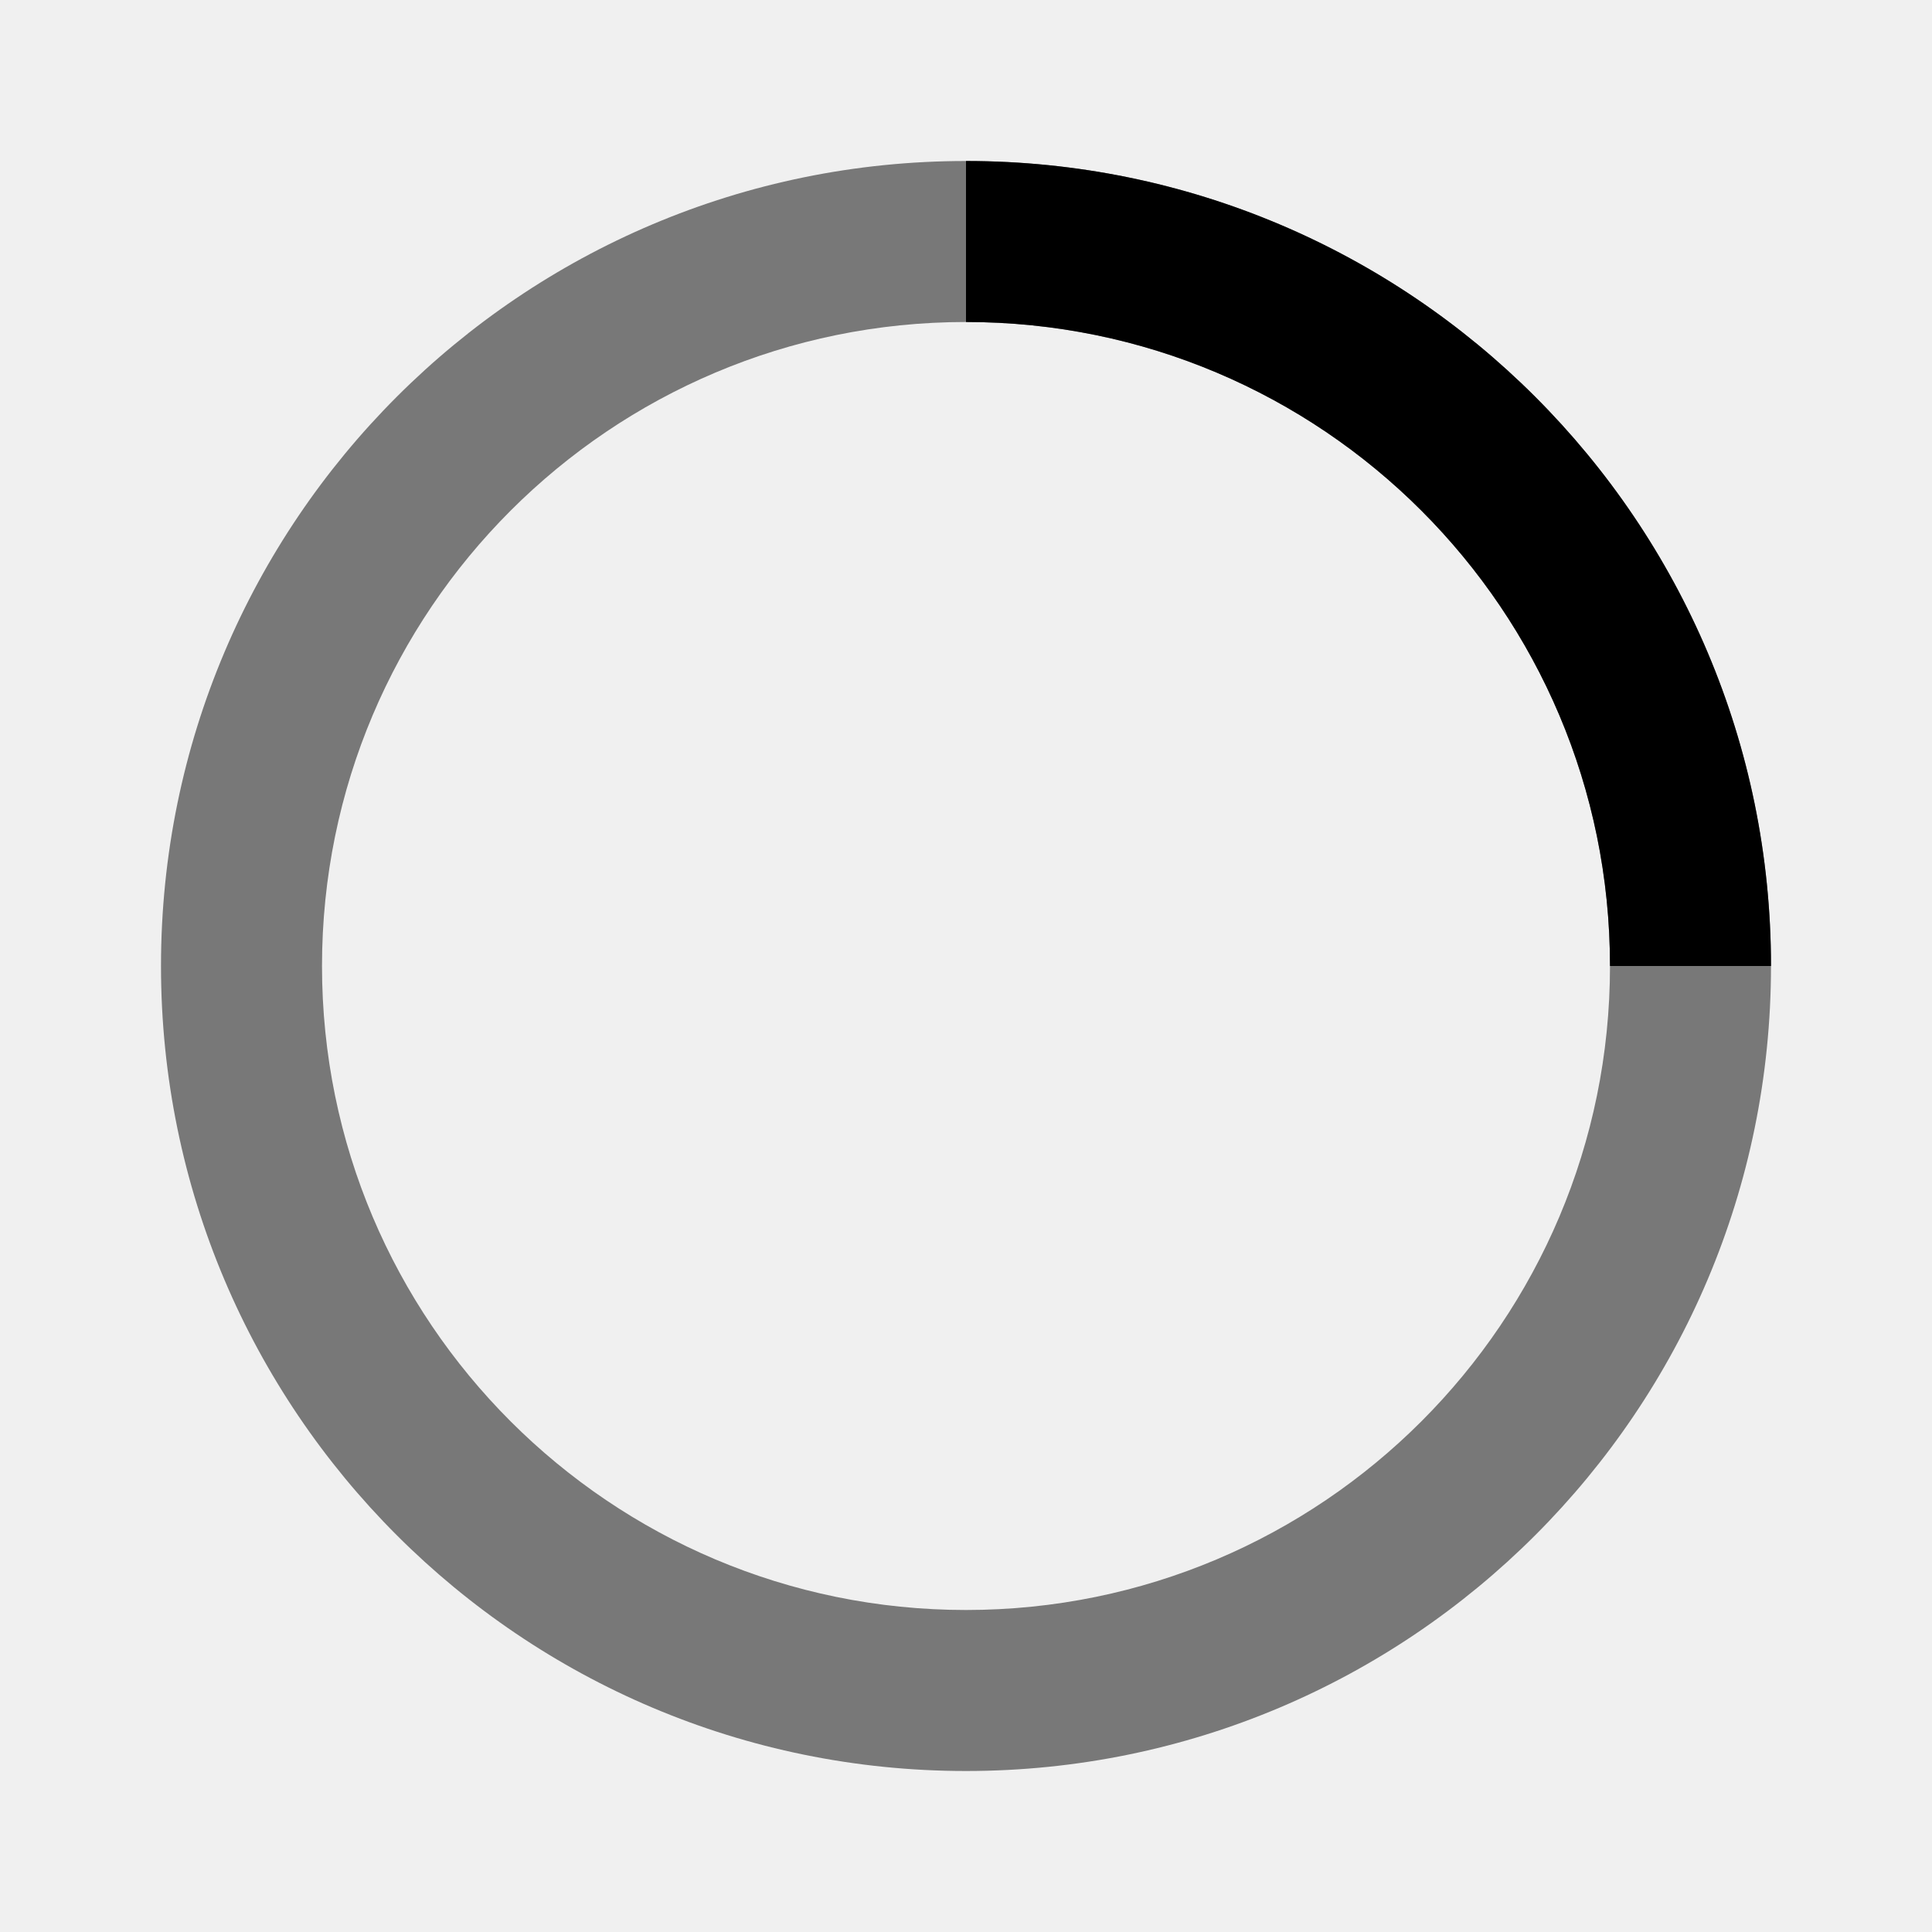
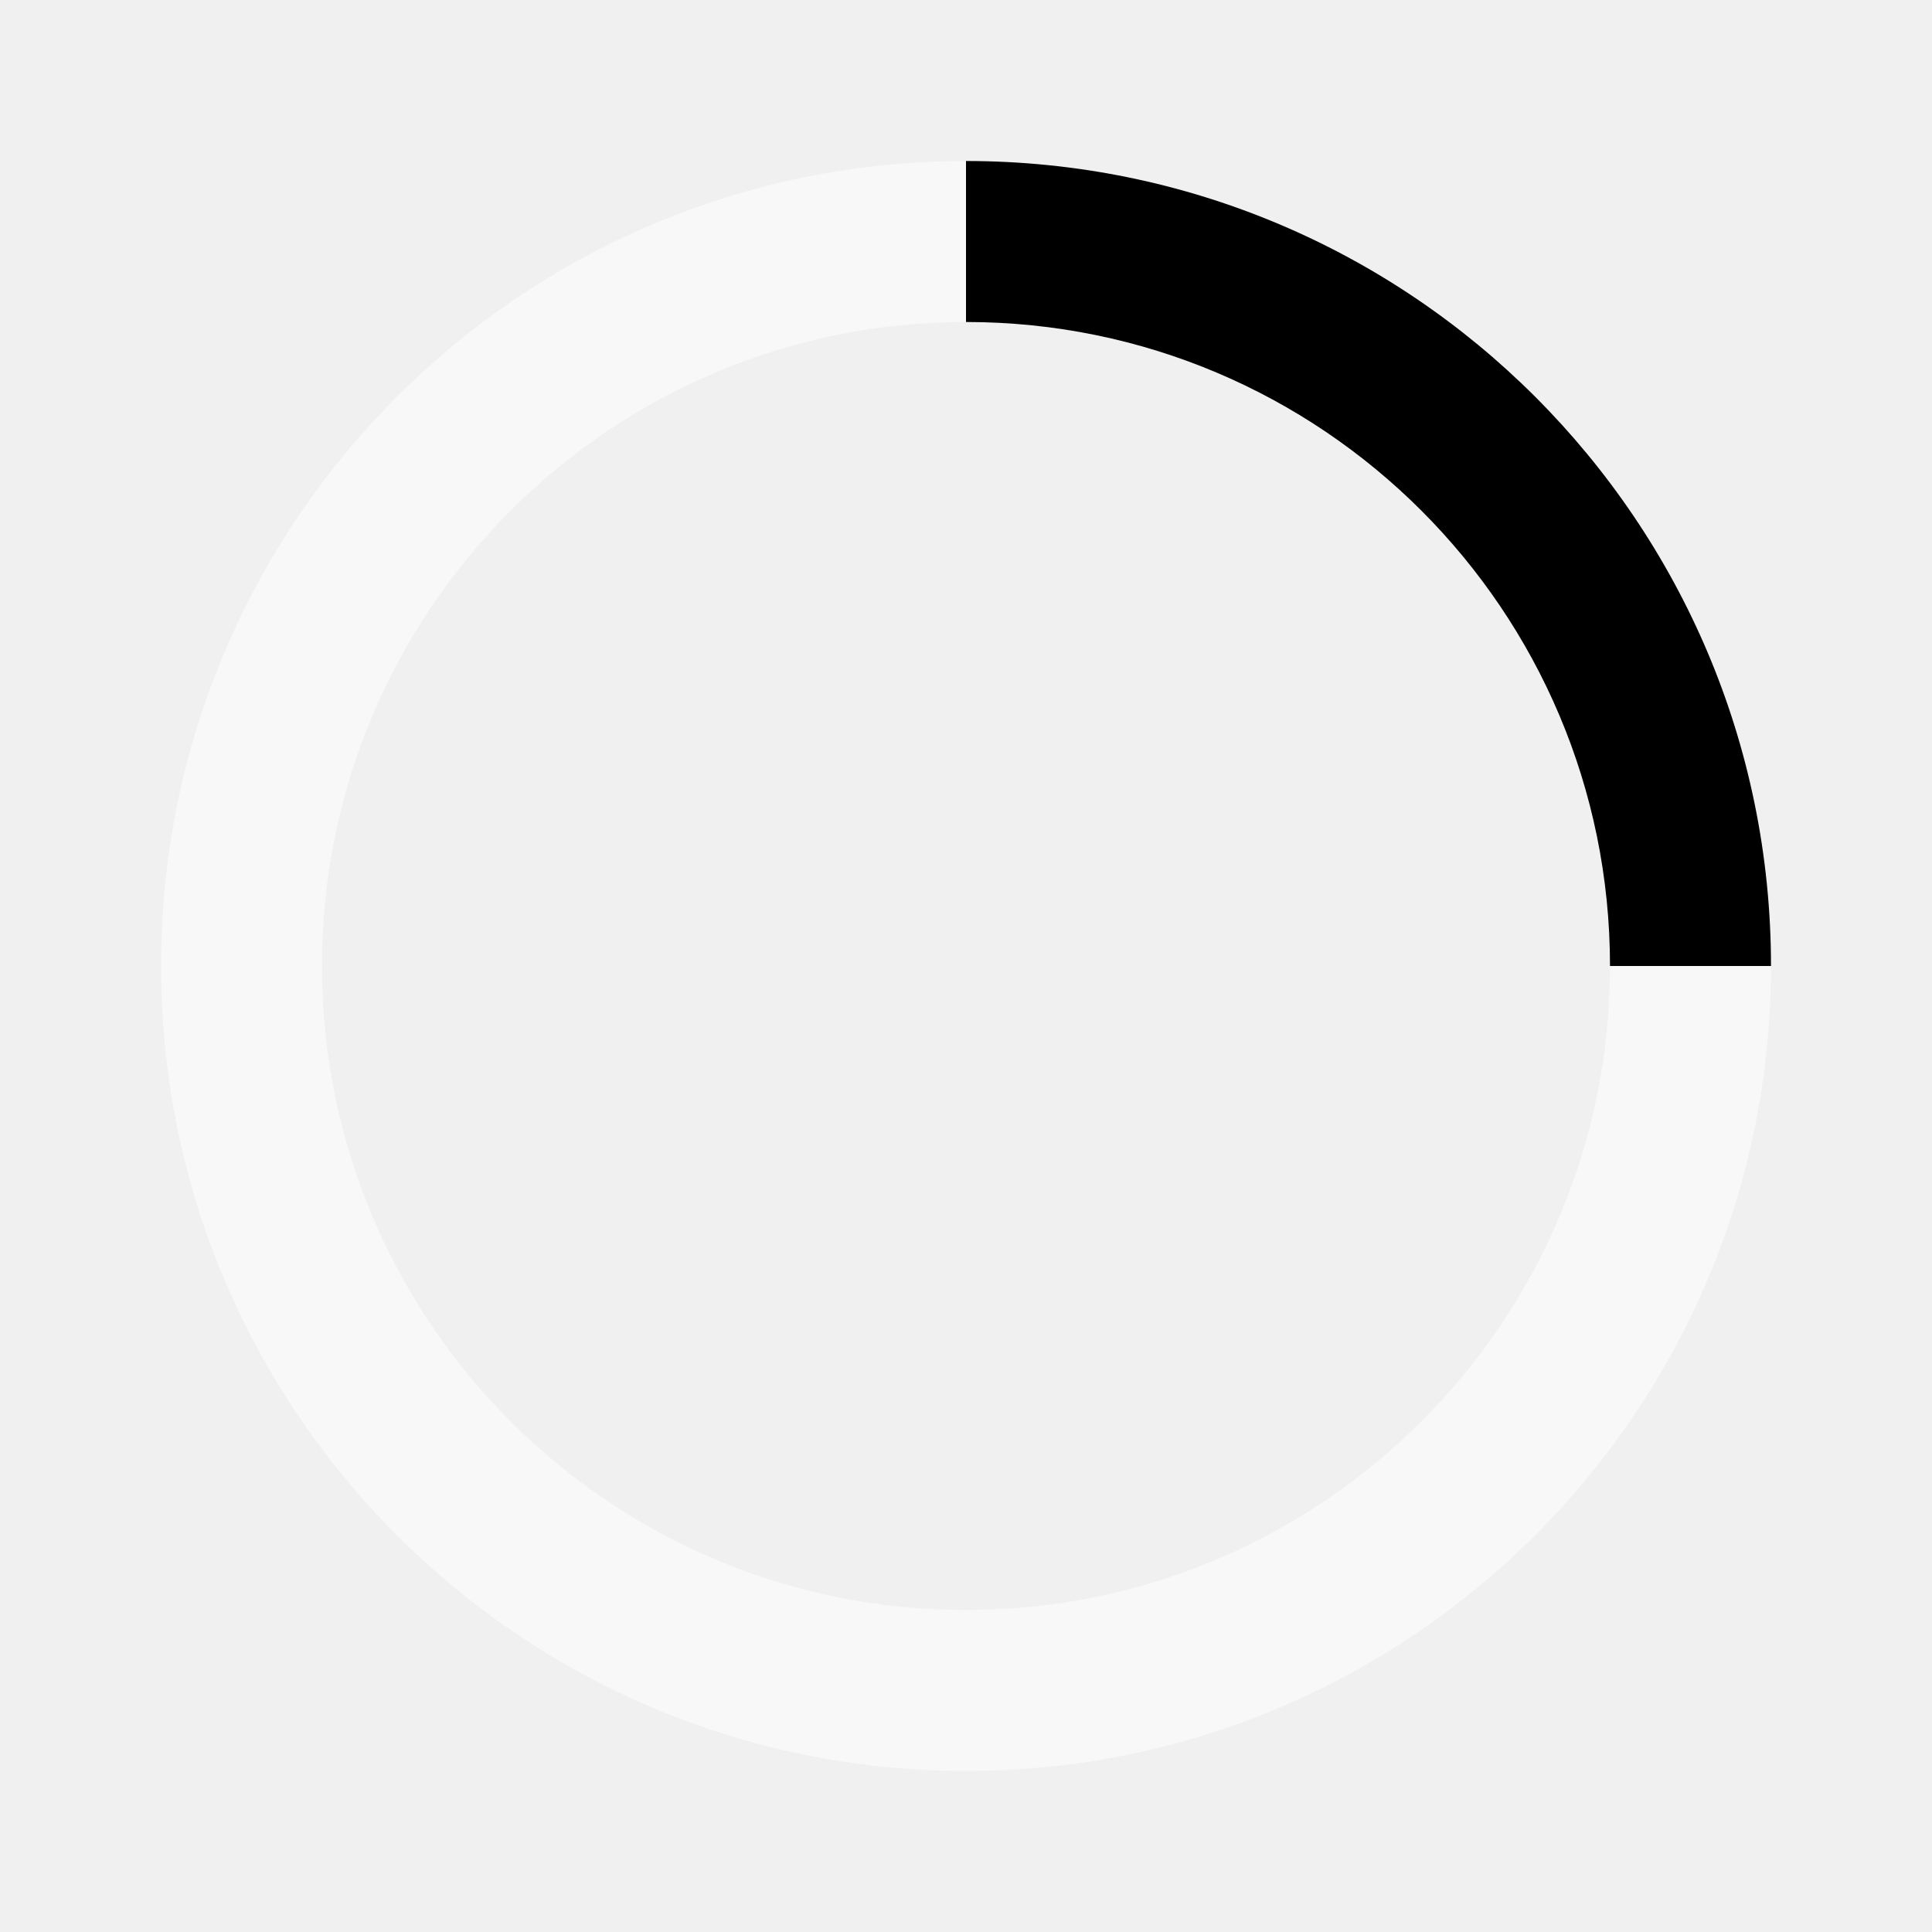
- <svg xmlns="http://www.w3.org/2000/svg" width="30px" height="30px" viewBox="0 0 24 24">
-   <path fill="currentColor" d="M12 2A10 10 0 1 0 22 12A10 10 0 0 0 12 2Zm0 18a8 8 0 1 1 8-8A8 8 0 0 1 12 20Z" opacity=".5" />
+ <svg xmlns="http://www.w3.org/2000/svg" width="20px" height="20px" viewBox="0 0 24 24">
+   <path fill="white" d="M12 2A10 10 0 1 0 22 12A10 10 0 0 0 12 2Zm0 18a8 8 0 1 1 8-8A8 8 0 0 1 12 20Z" opacity=".5" />
  <path fill="currentColor" d="M20 12h2A10 10 0 0 0 12 2V4A8 8 0 0 1 20 12Z">
    <animateTransform attributeName="transform" dur="1s" from="0 12 12" repeatCount="indefinite" to="360 12 12" type="rotate" />
  </path>
</svg>
